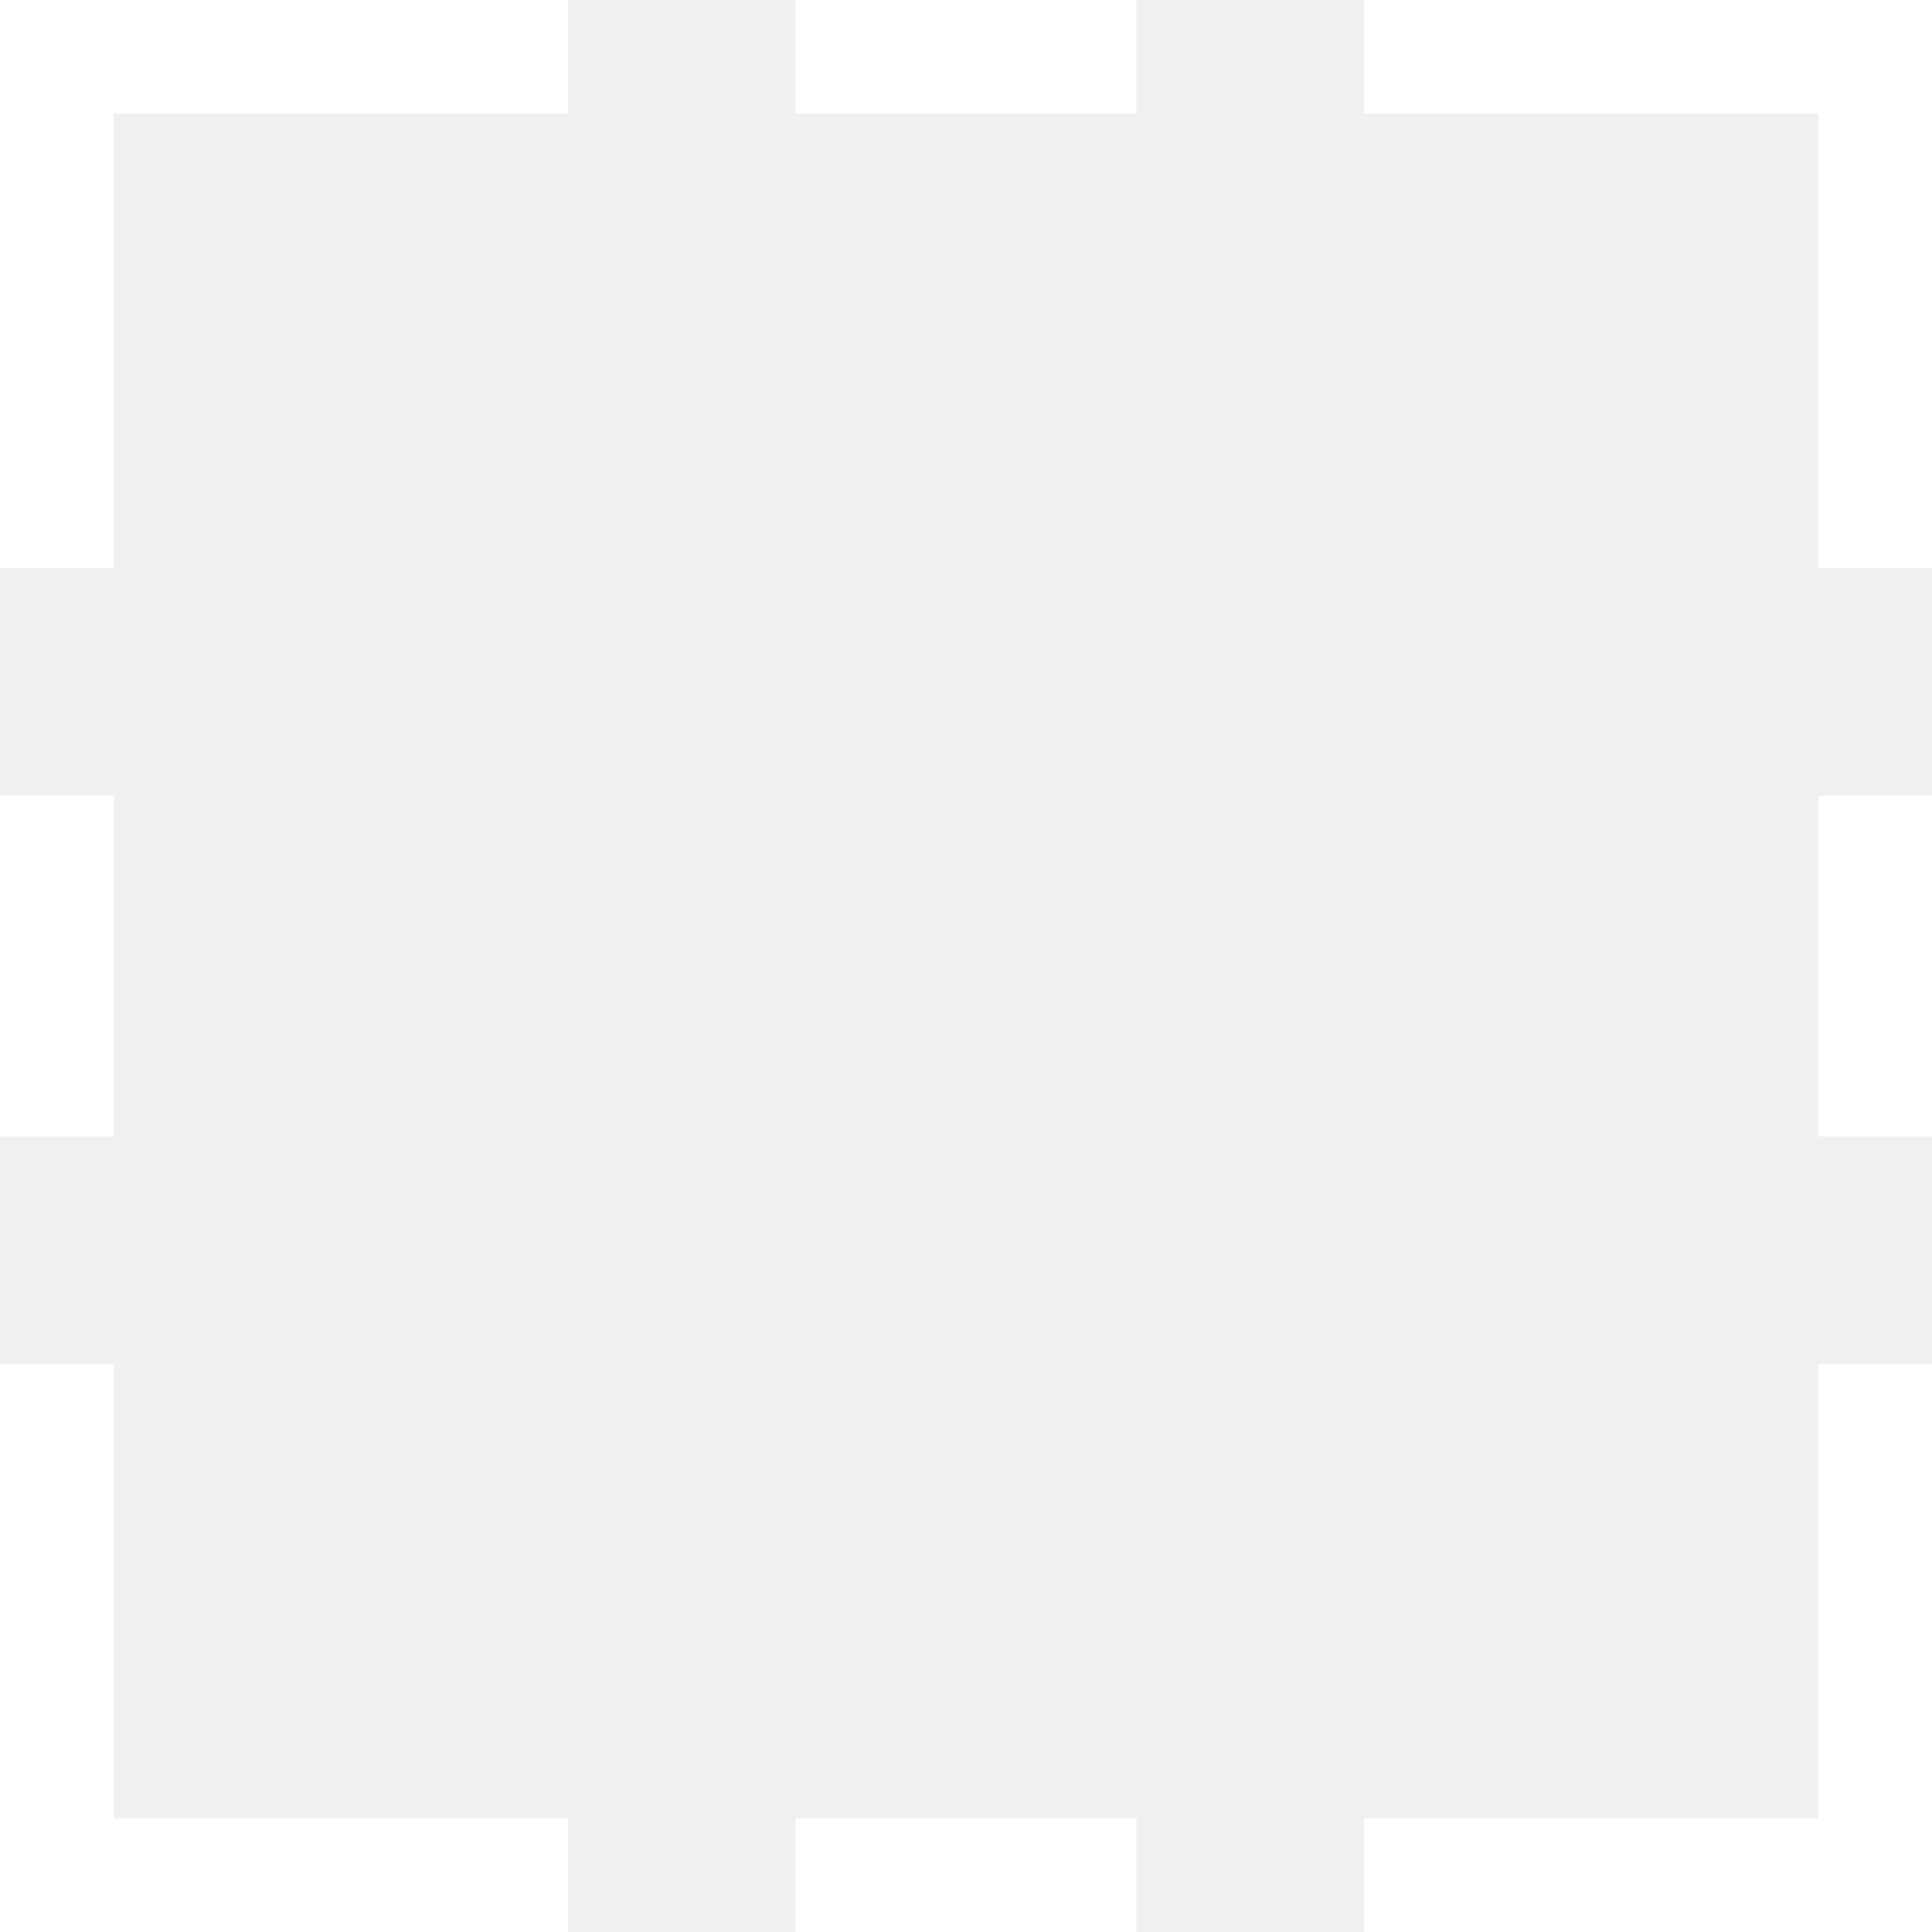
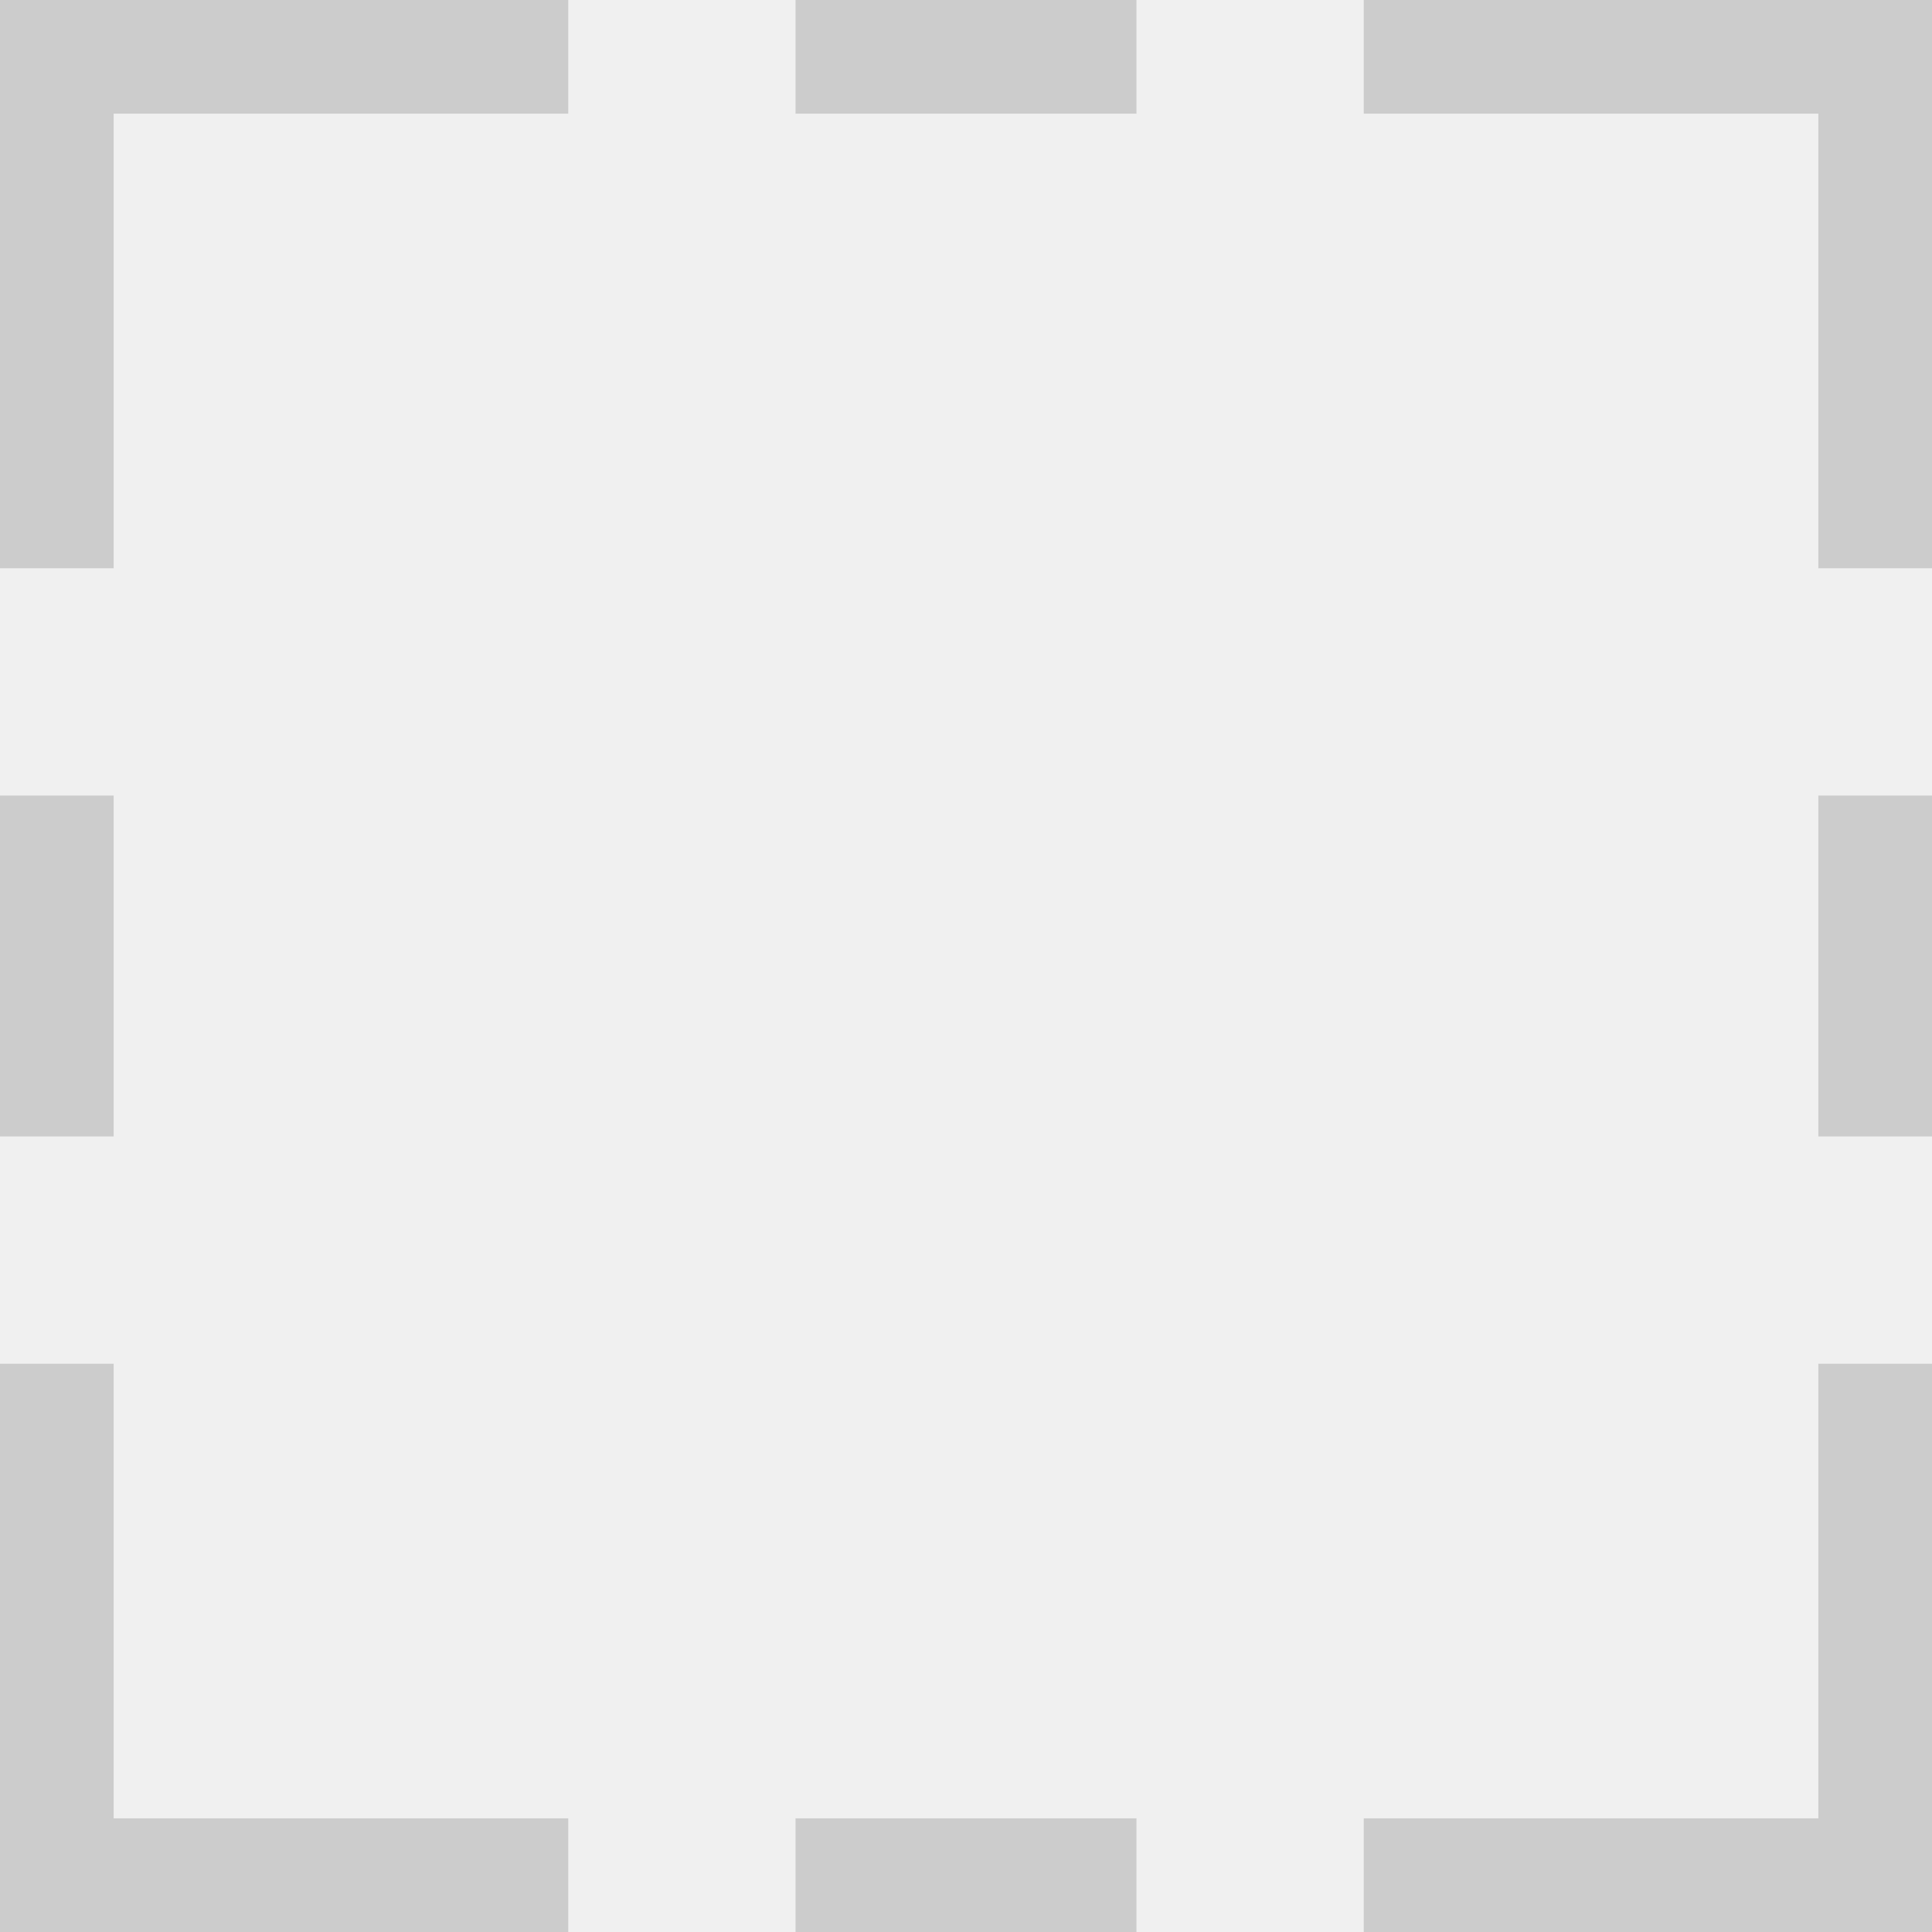
<svg xmlns="http://www.w3.org/2000/svg" version="1.1" id="Ebene_1" x="0px" y="0px" width="17px" height="17px" viewBox="0 0 17 17" enable-background="new 0 0 17 17" xml:space="preserve">
-   <rect y="16" fill="#ffffff" width="5" height="1" />
-   <rect y="12" fill="#ffffff" width="1" height="5" />
-   <rect x="16" y="12" fill="#ffffff" width="1" height="5" />
-   <rect x="12" y="16" fill="#ffffff" width="5" height="1" />
-   <rect x="12" fill="#ffffff" width="5" height="1" />
-   <rect x="16" fill="#ffffff" width="1" height="5" />
-   <rect fill="#ffffff" width="1" height="5" />
-   <rect fill="#ffffff" width="5" height="1" />
-   <rect y="7" fill="#ffffff" width="1" height="3" />
-   <rect x="16" y="7" fill="#ffffff" width="1" height="3" />
-   <rect x="7" fill="#ffffff" width="3" height="1" />
-   <rect x="7" y="16" fill="#ffffff" width="3" height="1" />
+   <rect y="16" fill="#cccccc" width="5" height="1" />
+   <rect y="12" fill="#cccccc" width="1" height="5" />
+   <rect x="16" y="12" fill="#cccccc" width="1" height="5" />
+   <rect x="12" y="16" fill="#cccccc" width="5" height="1" />
+   <rect x="12" fill="#cccccc" width="5" height="1" />
+   <rect x="16" fill="#cccccc" width="1" height="5" />
+   <rect fill="#cccccc" width="1" height="5" />
+   <rect fill="#cccccc" width="5" height="1" />
+   <rect y="7" fill="#cccccc" width="1" height="3" />
+   <rect x="16" y="7" fill="#cccccc" width="1" height="3" />
+   <rect x="7" fill="#cccccc" width="3" height="1" />
+   <rect x="7" y="16" fill="#cccccc" width="3" height="1" />
</svg>
